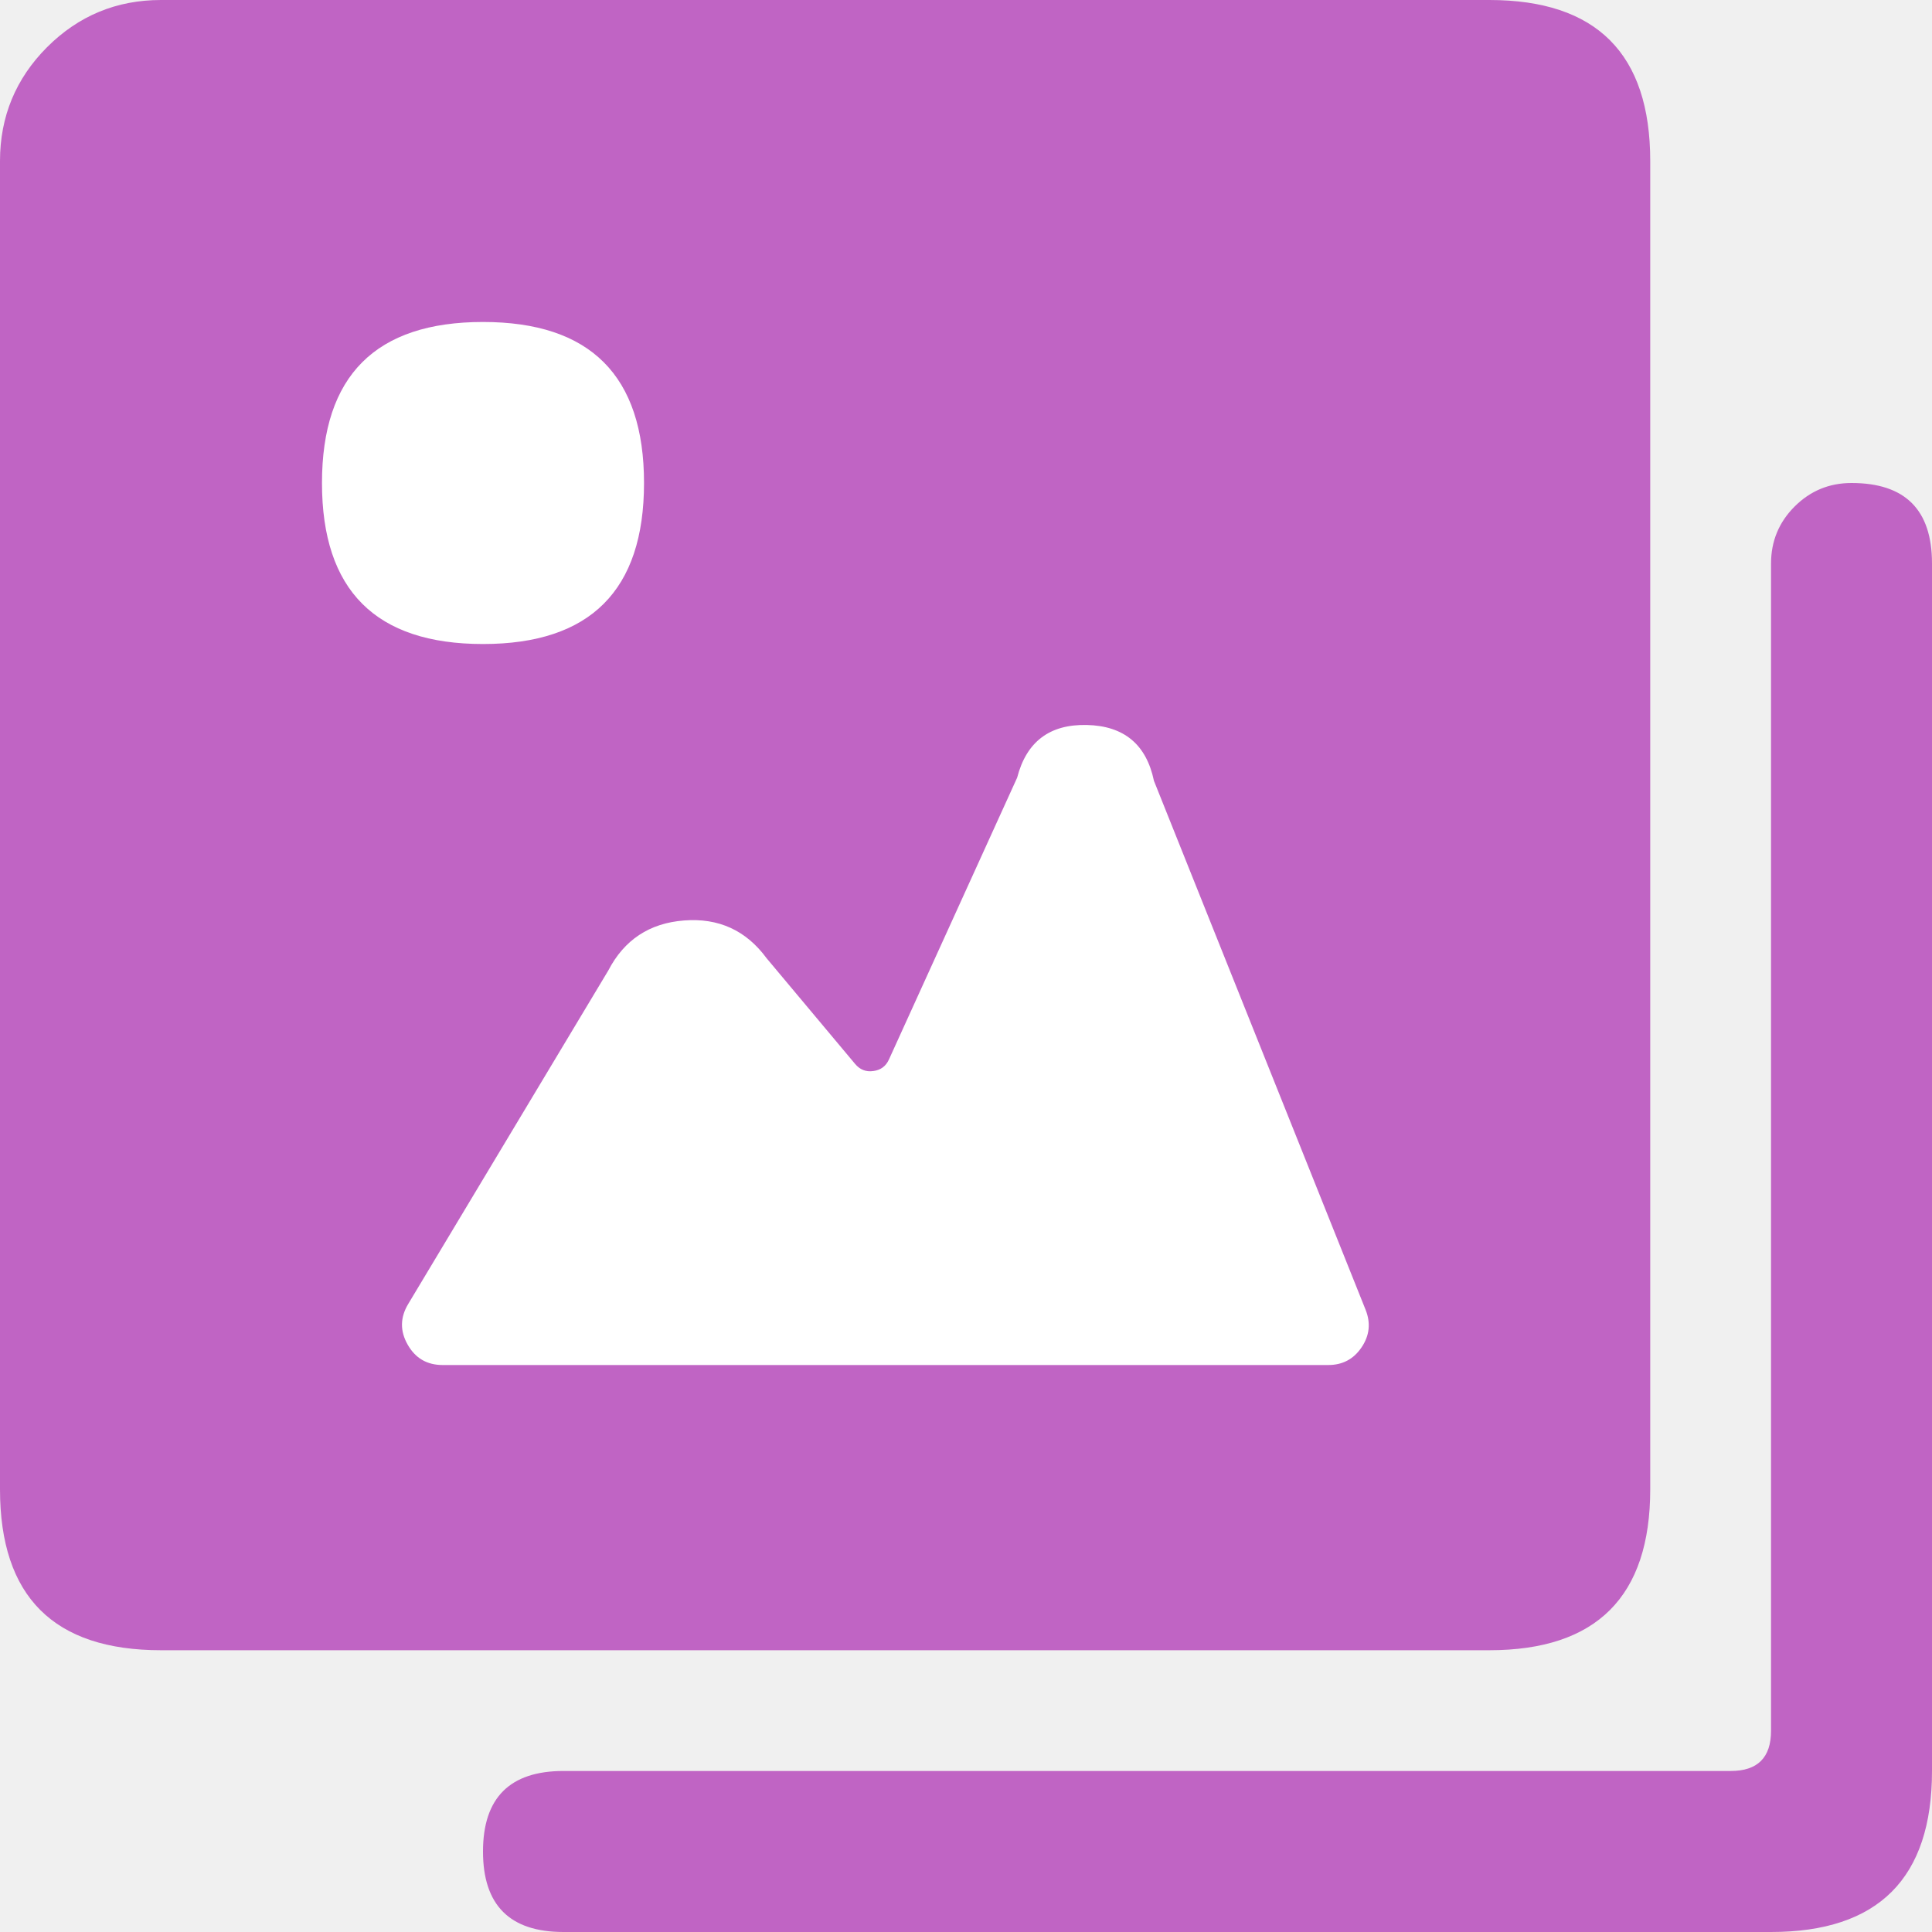
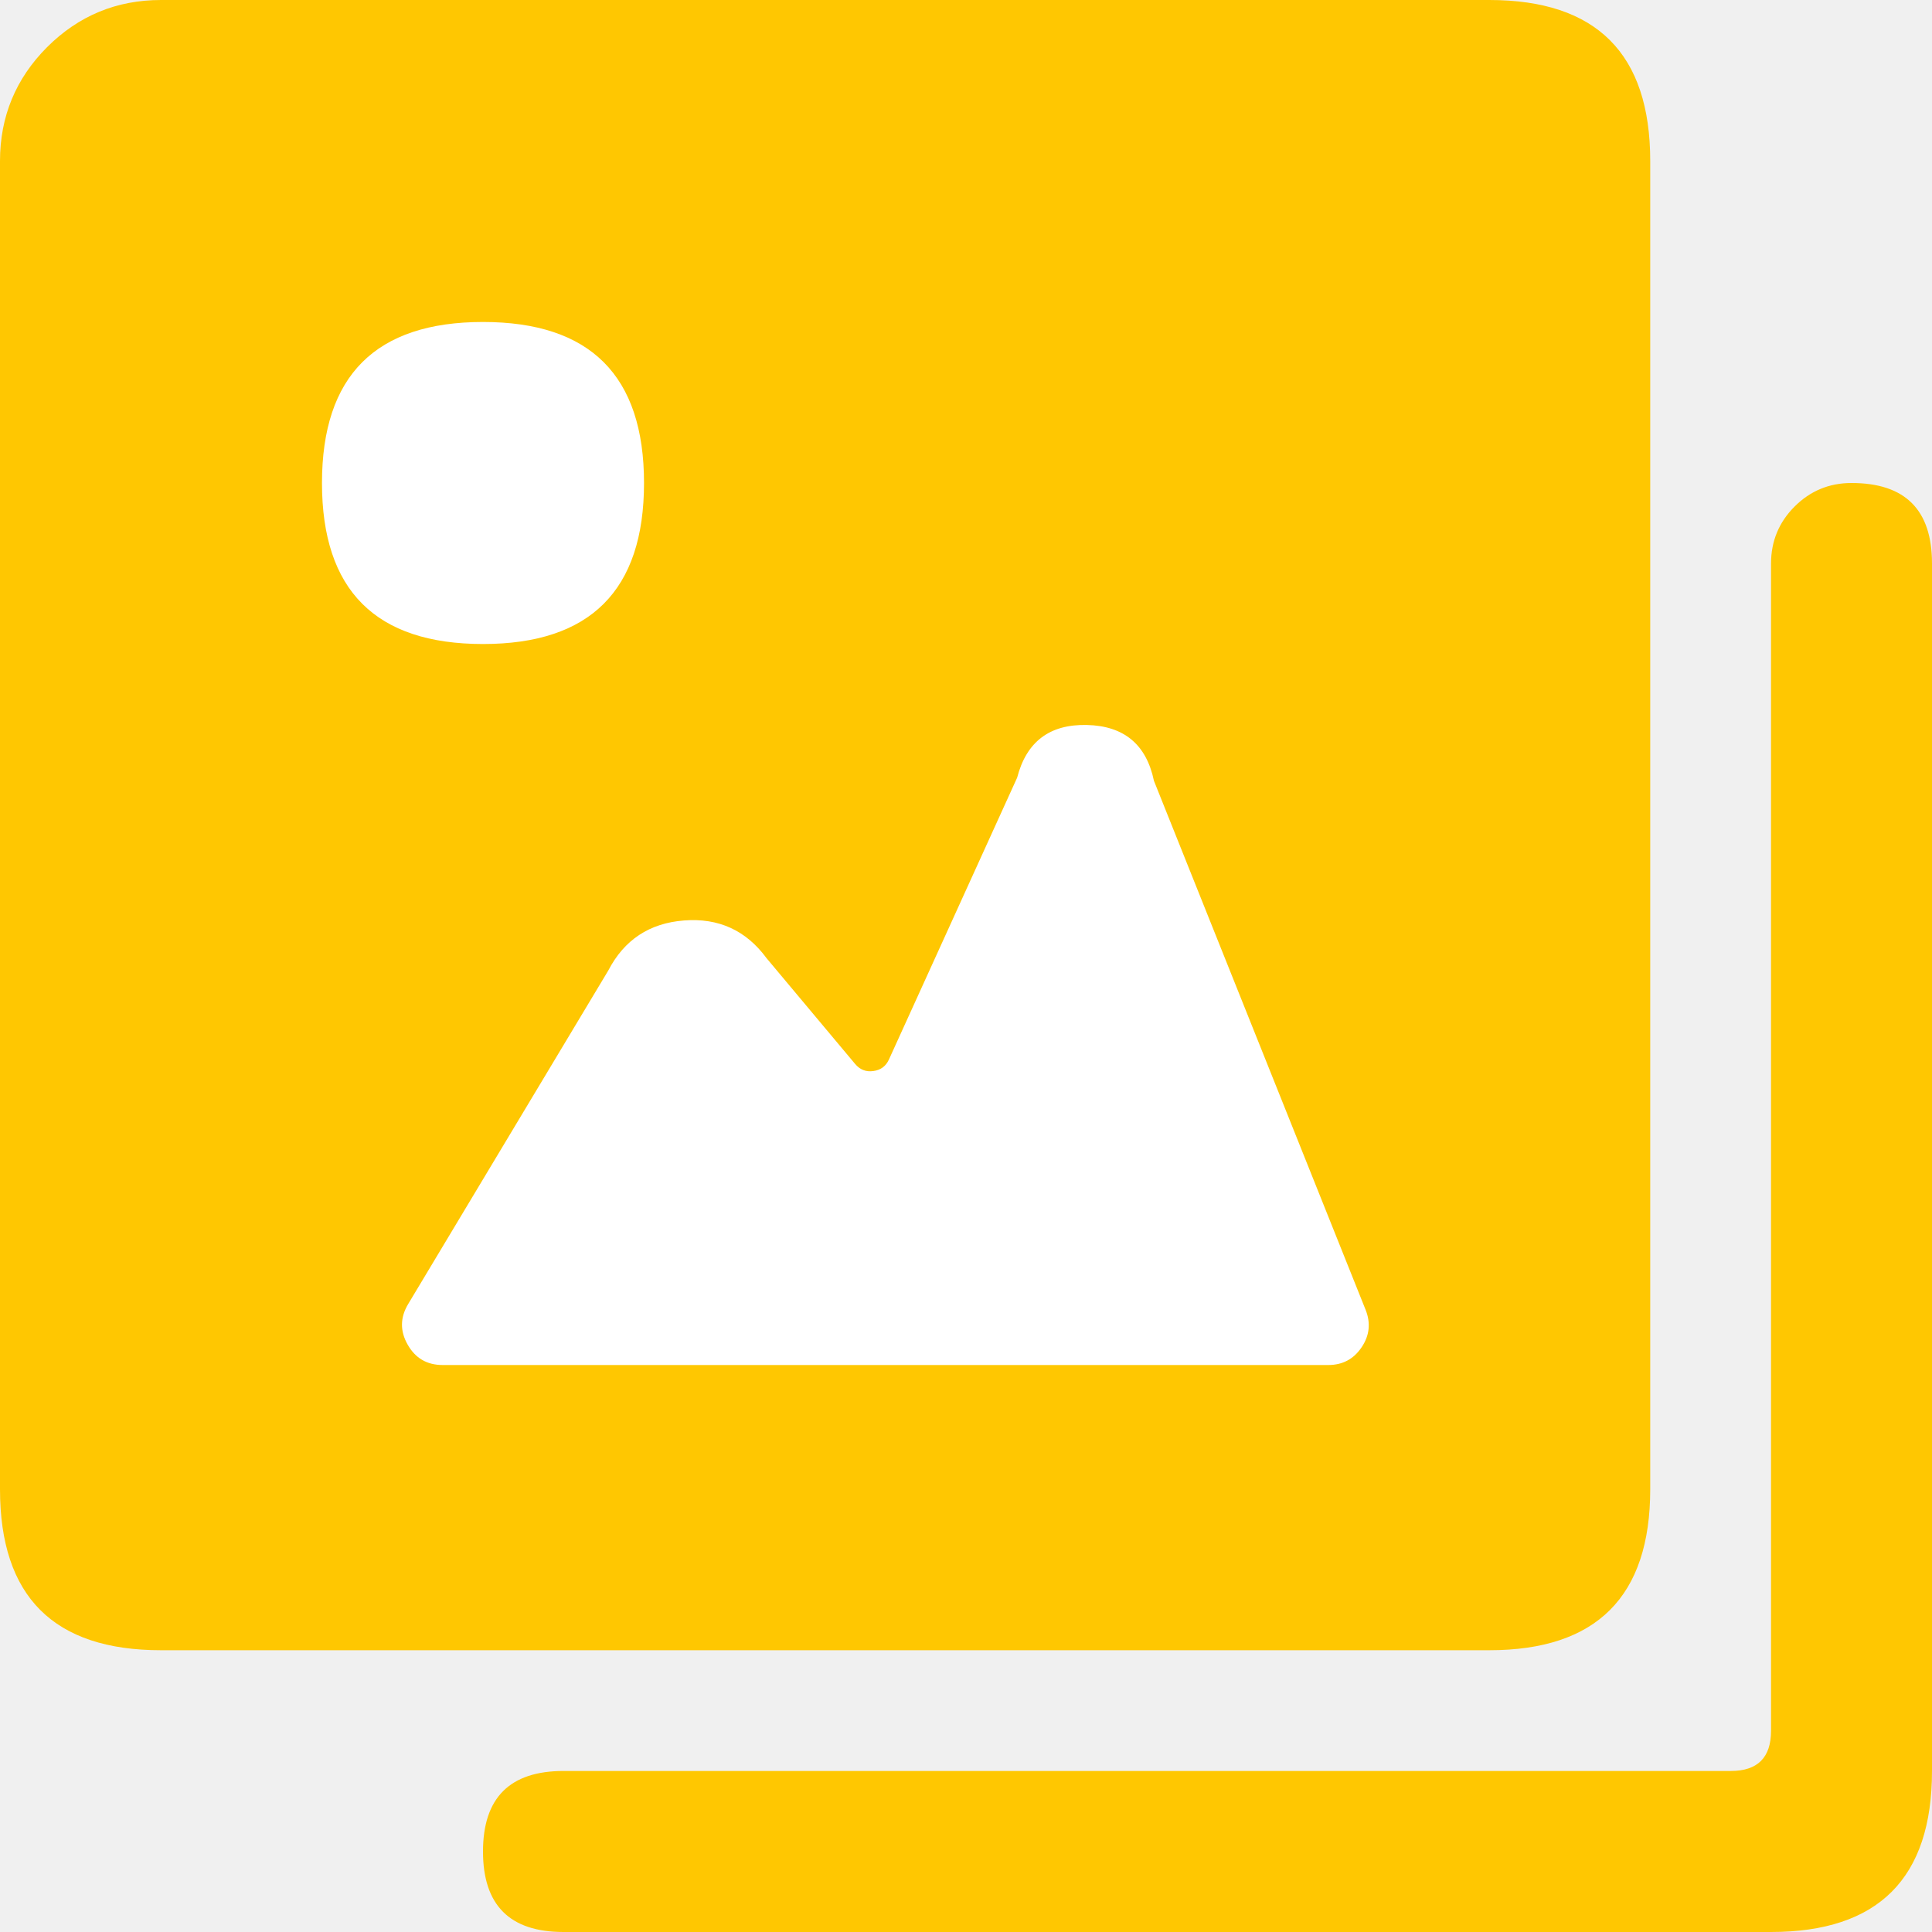
<svg xmlns="http://www.w3.org/2000/svg" width="32" height="32" viewBox="0 0 32 32">
  <g fill="none" fill-rule="evenodd">
    <path fill="#FFF" fill-rule="nonzero" d="M1 2h25v24H1z" />
-     <path d="M27.333 24.667v-22C27.333.889 26.444 0 24.667 0h-22C1.93 0 1.302.26.78.781.261 1.301 0 1.931 0 2.667v22c0 1.777.889 2.666 2.667 2.666h22c1.777 0 2.666-.889 2.666-2.666z" fill="#C064C4" />
+     <path d="M27.333 24.667v-22C27.333.889 26.444 0 24.667 0h-22C1.93 0 1.302.26.78.781.261 1.301 0 1.931 0 2.667v22c0 1.777.889 2.666 2.667 2.666h22c1.777 0 2.666-.889 2.666-2.666z" fill="#FFC701" />
    <path d="M19.113 12.933c-.126-.603-.497-.911-1.112-.925-.616-.014-1 .277-1.154.873l-2.123 4.667c-.051.112-.137.176-.26.192-.121.017-.221-.023-.3-.117l-1.467-1.752c-.34-.462-.796-.67-1.368-.625-.571.044-.99.32-1.254.829L6.76 21.6c-.133.222-.136.446-.008.671.128.226.321.338.58.338H22c.236 0 .42-.097.552-.293.132-.195.154-.402.067-.621l-3.506-8.762zM10.667 8c0 1.778-.89 2.667-2.667 2.667-1.778 0-2.667-.89-2.667-2.667 0-1.778.89-2.667 2.667-2.667 1.778 0 2.667.89 2.667 2.667z" fill="#FFF" />
-     <path d="M30.667 8c-.369 0-.683.13-.943.39-.26.26-.39.575-.39.943v19.334c0 .444-.223.666-.667.666H9.333c-.889 0-1.333.445-1.333 1.334S8.444 32 9.333 32h20C31.111 32 32 31.111 32 29.333v-20C32 8.444 31.556 8 30.667 8z" fill="#C064C4" />
+     <path d="M30.667 8c-.369 0-.683.13-.943.39-.26.26-.39.575-.39.943v19.334c0 .444-.223.666-.667.666H9.333c-.889 0-1.333.445-1.333 1.334S8.444 32 9.333 32h20C31.111 32 32 31.111 32 29.333v-20C32 8.444 31.556 8 30.667 8z" fill="#FFC701" />
  </g>
</svg>
